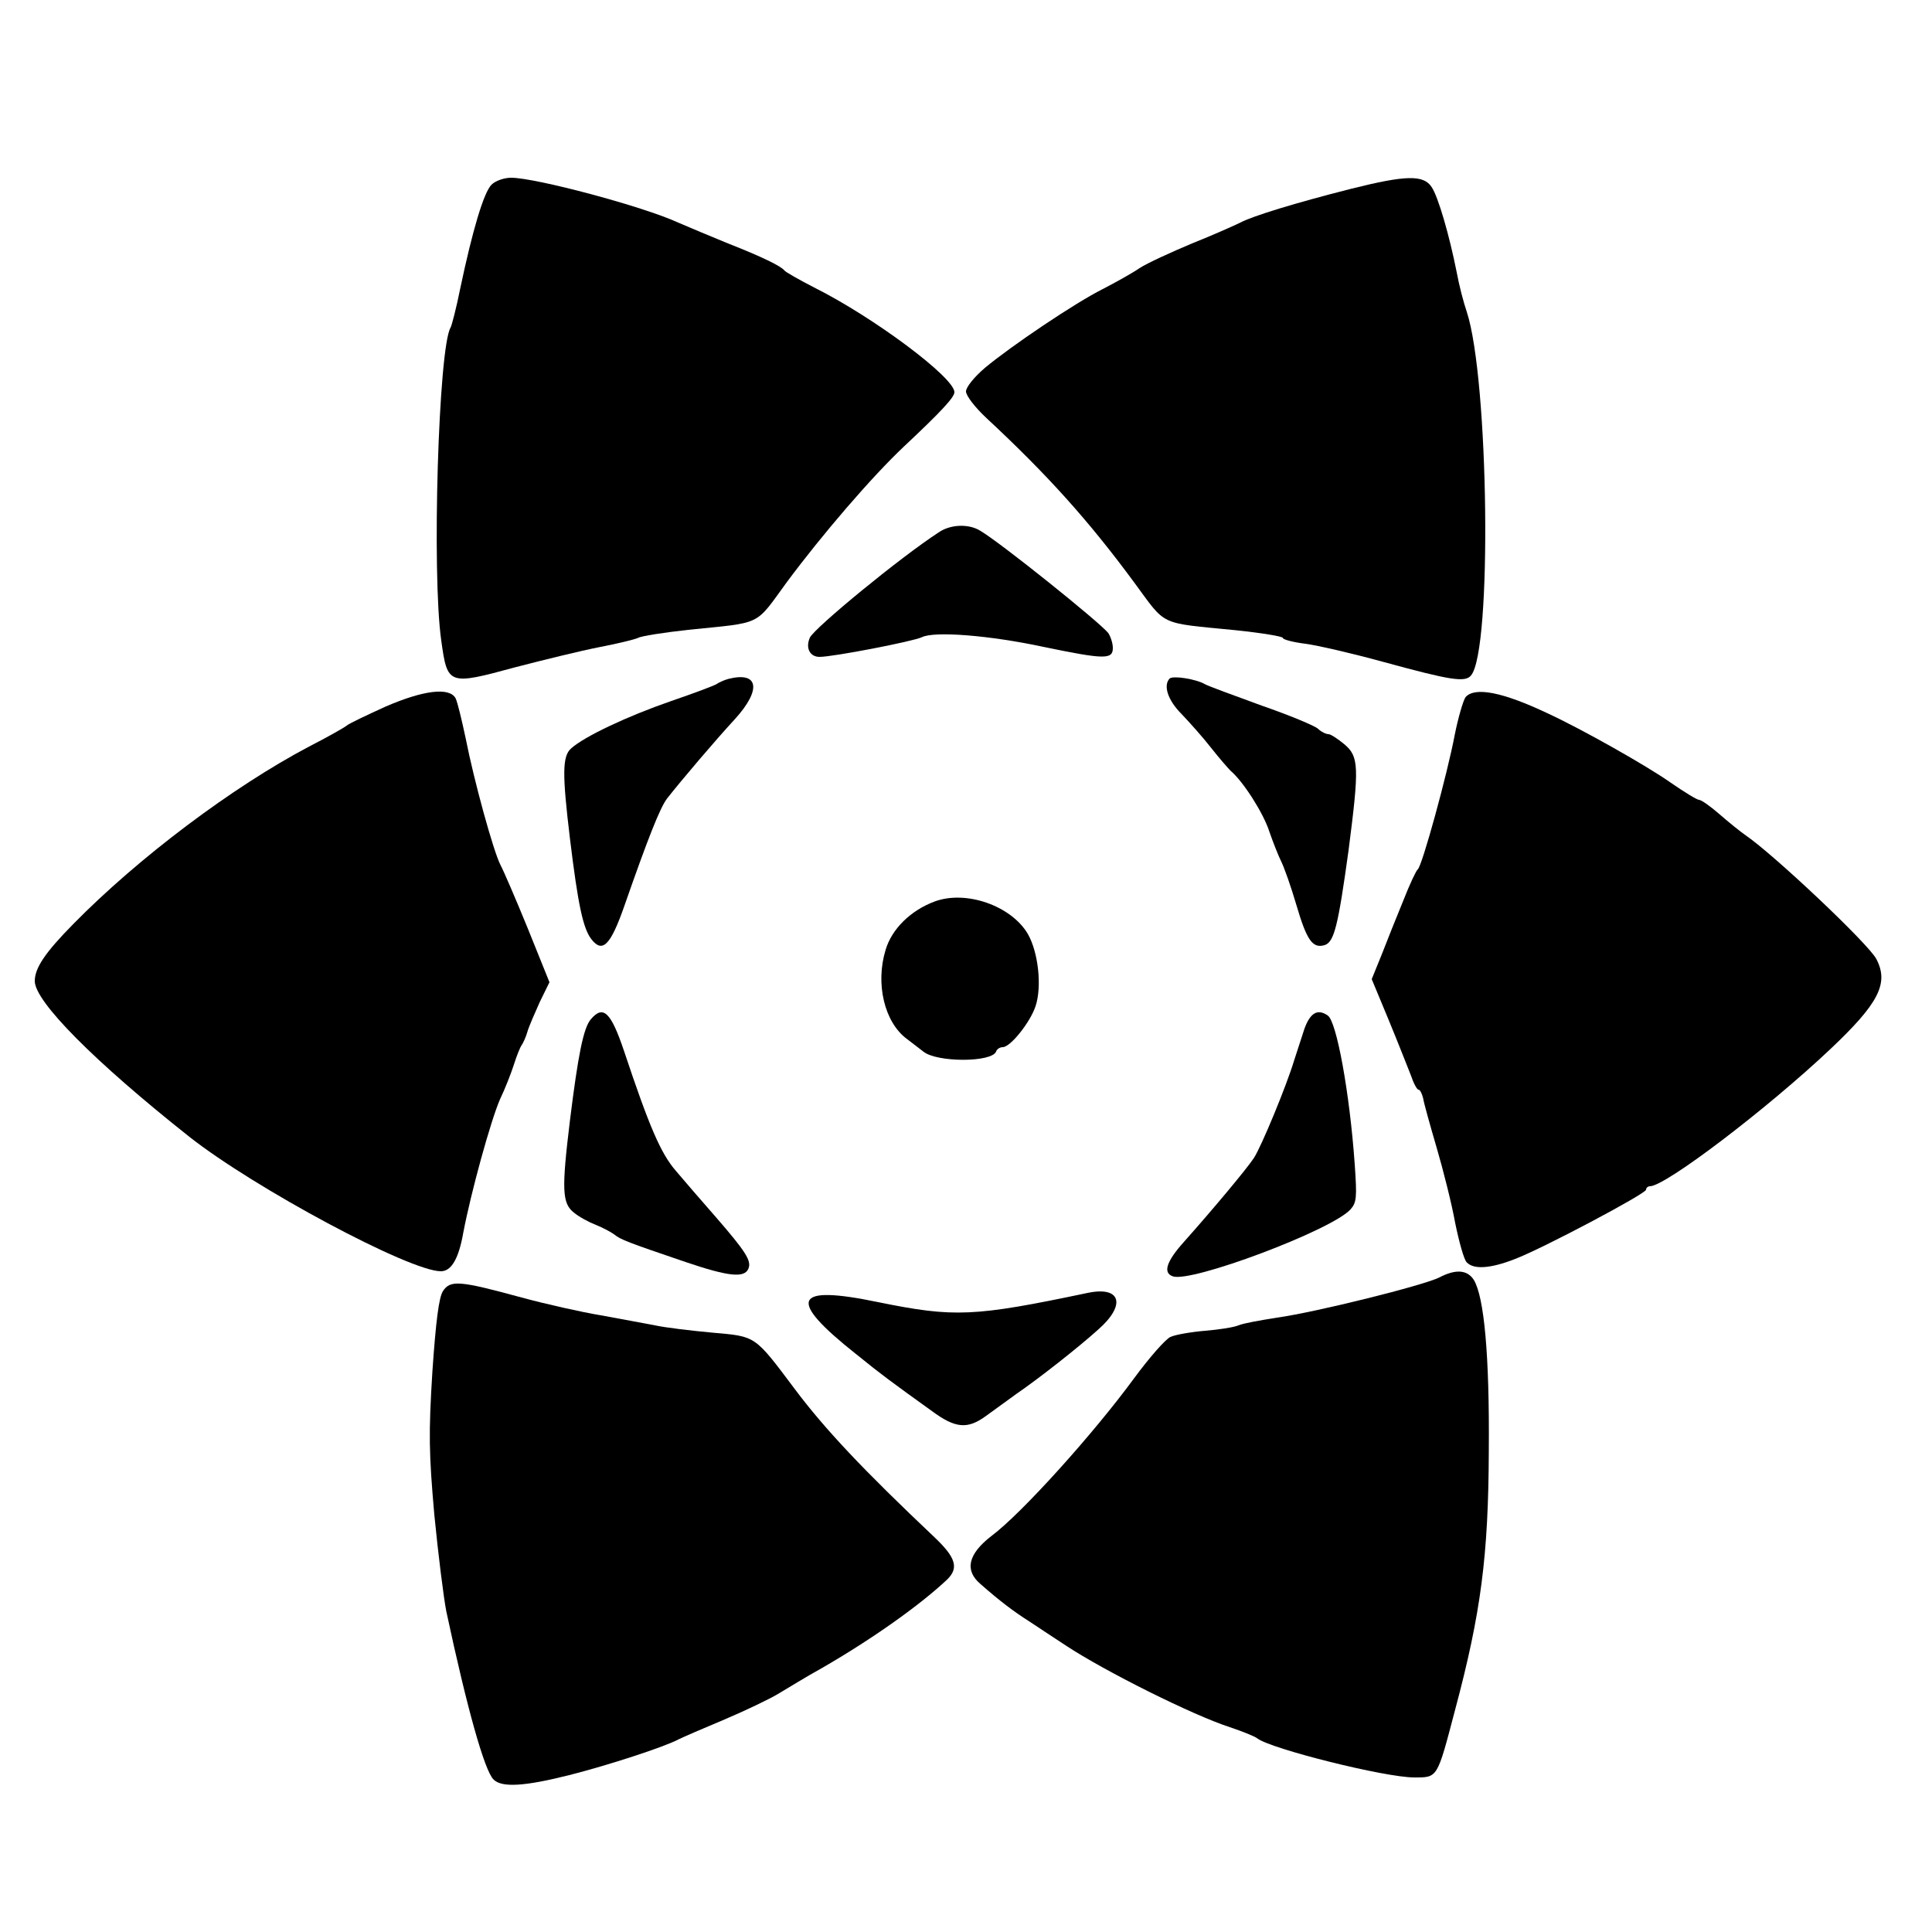
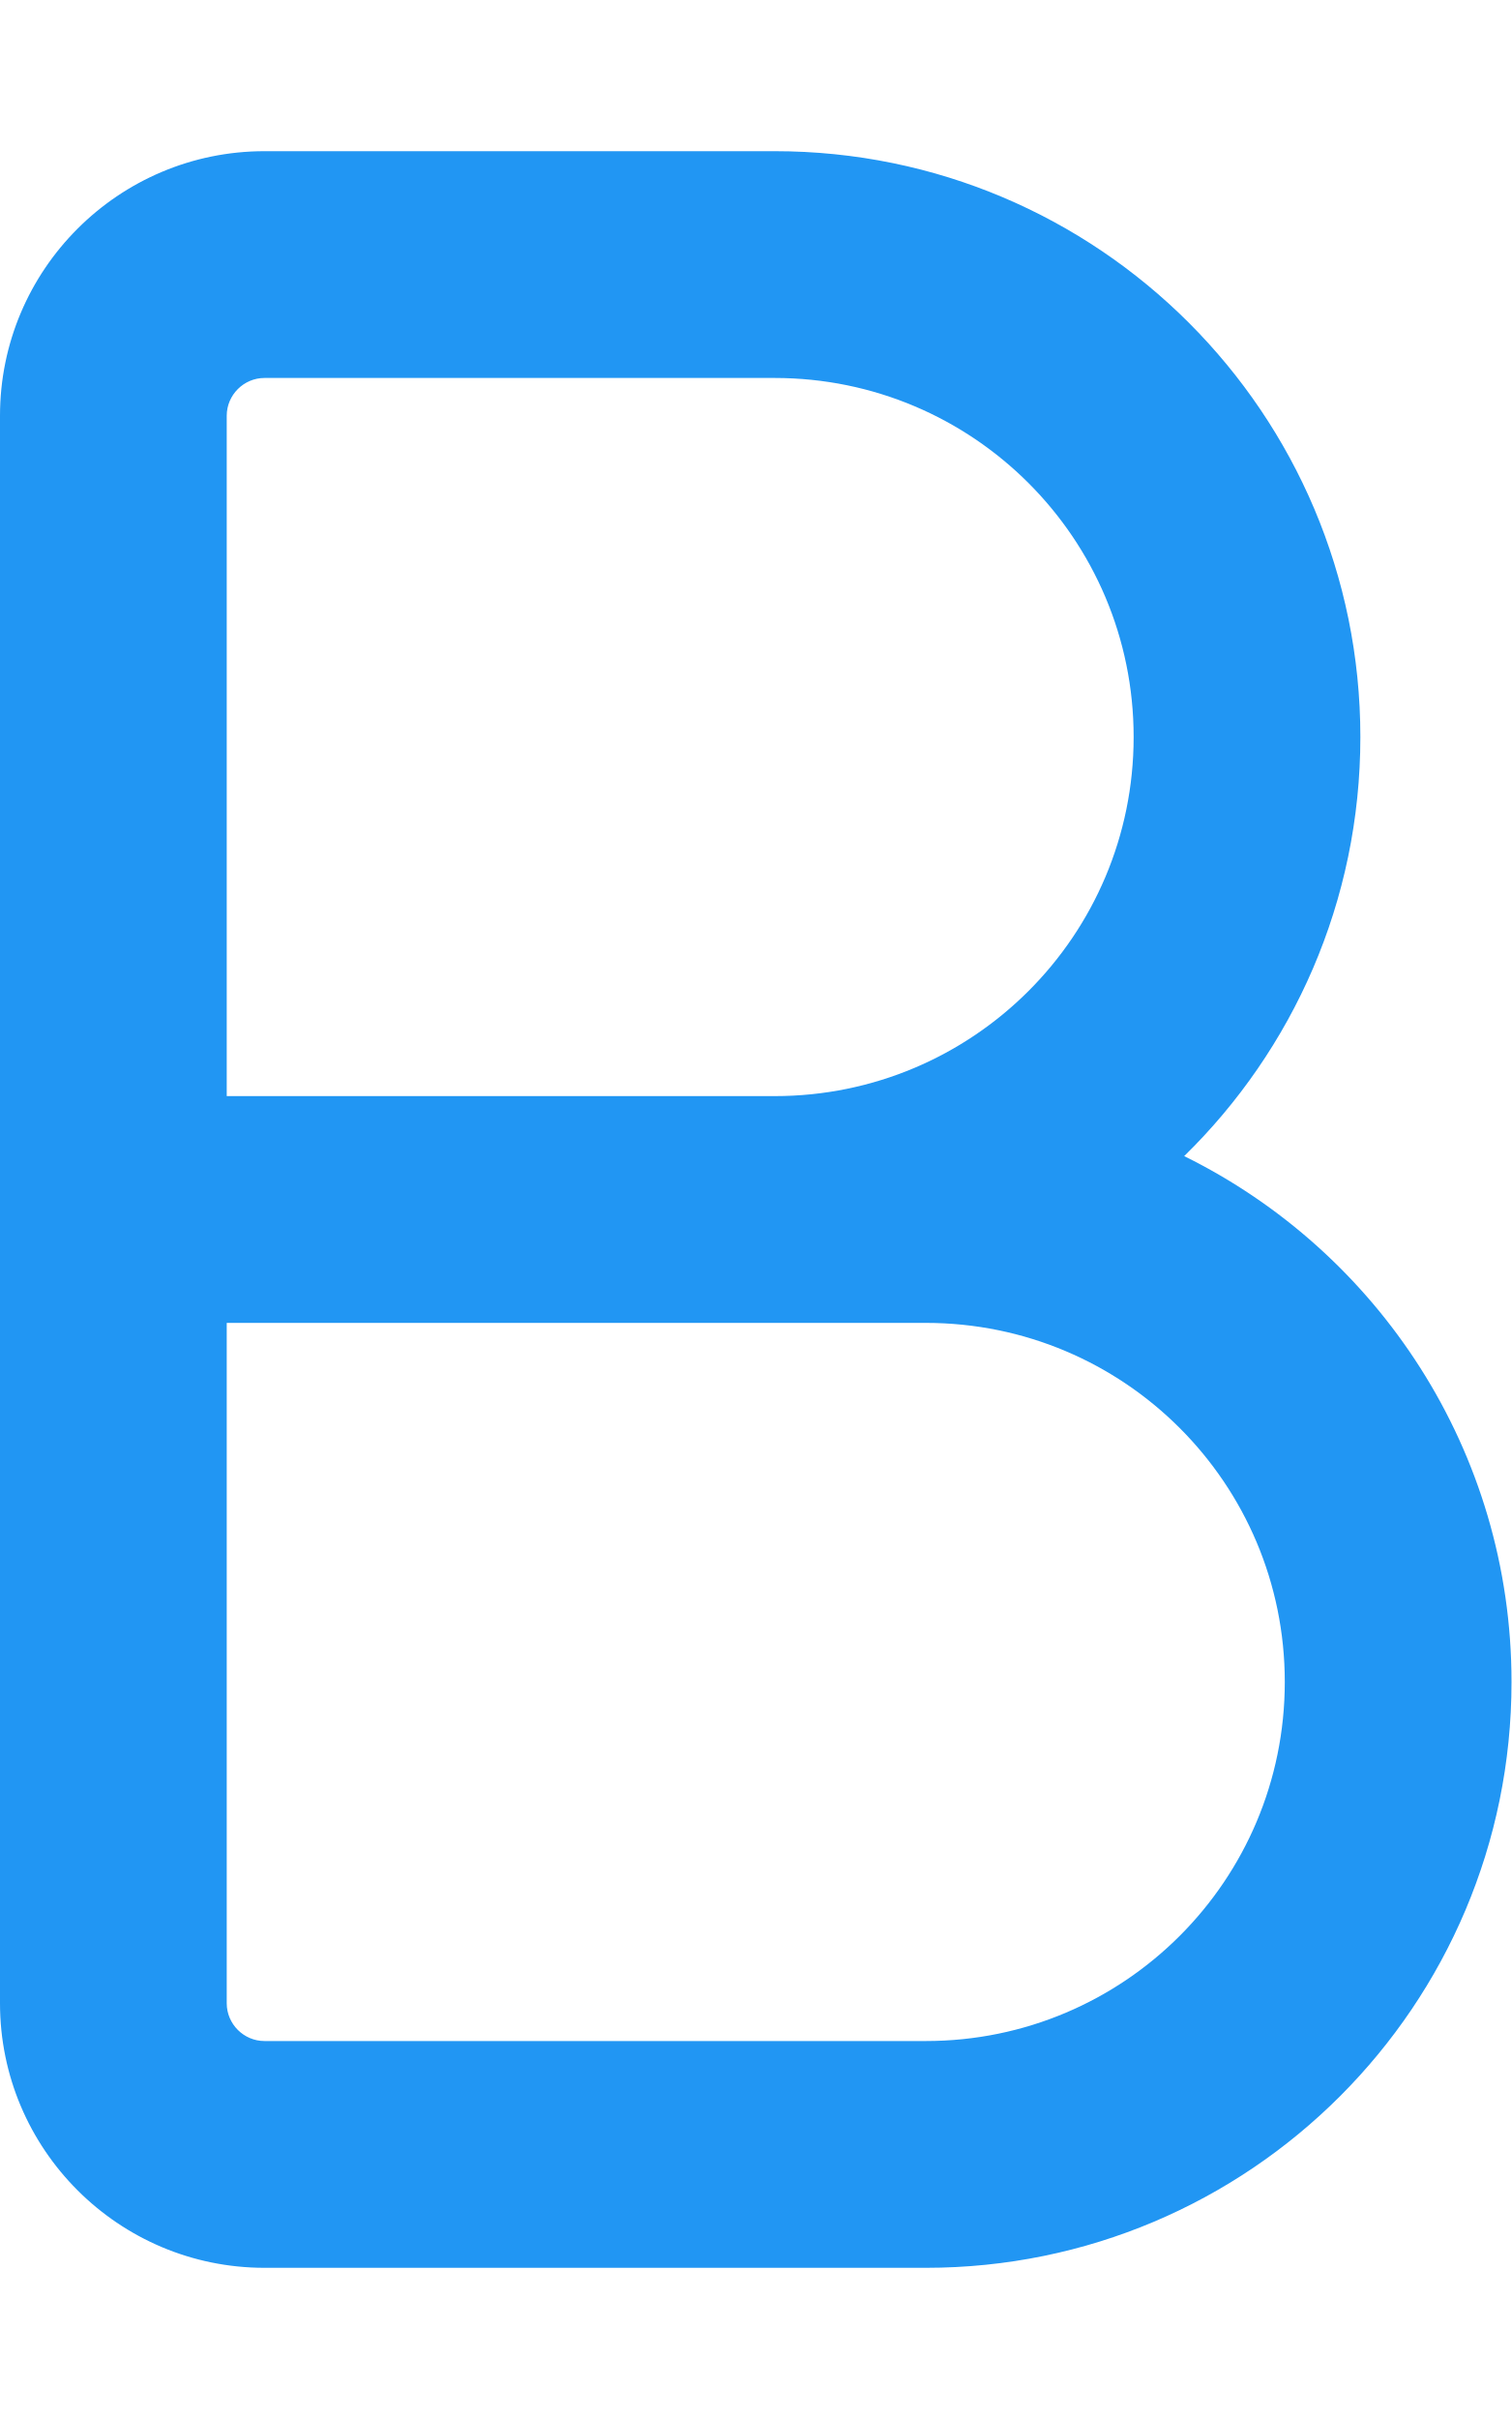
- <svg xmlns="http://www.w3.org/2000/svg" version="1.0" width="500pt" height="500pt" viewBox="0 0 500 500" preserveAspectRatio="xMidYMid meet">
-   <g transform="translate(0,500) scale(0.1,-0.1)" fill="currentColor" stroke="none">
-     <path d="M1272 4522 c-20 -20 -49 -117 -81 -269 -10 -50 -22 -96 -25 -101 -31 -51 -49 -635 -24 -810 16 -115 18 -116 191 -69 73 19 171 43 217 52 47 9 92 20 101 24 8 5 67 14 130 21 194 20 171 8 255 123 92 124 221 274 304 352 97 91 130 127 130 140 0 38 -209 194 -363 271 -39 20 -74 40 -77 44 -8 11 -59 36 -146 70 -44 18 -101 42 -129 54 -91 42 -369 116 -432 116 -19 0 -41 -8 -51 -18z" />
-     <path d="M3495 4511 c-142 -36 -253 -70 -285 -87 -14 -7 -70 -32 -125 -54 -55 -23 -116 -51 -136 -64 -19 -13 -62 -37 -95 -54 -72 -36 -238 -148 -305 -204 -28 -24 -49 -50 -49 -61 0 -11 23 -41 53 -69 158 -147 264 -265 382 -425 85 -115 61 -104 263 -124 67 -7 122 -16 122 -20 0 -4 26 -11 58 -15 31 -4 122 -25 202 -47 172 -47 212 -54 227 -35 55 65 46 767 -11 941 -8 23 -20 69 -26 102 -19 96 -48 196 -65 221 -21 32 -67 31 -210 -5z" />
-     <path d="M2429 3622 c-100 -65 -320 -246 -333 -272 -12 -27 0 -50 25 -50 35 0 242 40 265 51 32 16 174 5 314 -25 159 -33 180 -33 180 -3 0 13 -6 30 -12 39 -25 30 -279 234 -332 265 -30 18 -77 16 -107 -5z" />
-     <path d="M1885 3243 c-11 -3 -24 -9 -30 -13 -5 -4 -59 -24 -120 -45 -110 -38 -223 -91 -257 -122 -23 -20 -23 -67 -3 -233 21 -173 34 -232 55 -260 29 -38 50 -17 86 86 61 175 92 253 110 277 36 46 126 152 176 206 69 76 62 124 -17 104z" />
-     <path d="M3027 3244 c-17 -18 -5 -56 31 -92 20 -21 55 -60 76 -87 22 -28 45 -54 51 -60 33 -28 85 -110 100 -157 10 -29 24 -64 31 -78 7 -14 25 -64 39 -112 27 -92 42 -113 73 -104 25 8 35 50 62 245 28 217 27 243 -11 275 -17 14 -35 26 -41 26 -6 0 -19 6 -27 14 -9 8 -74 35 -146 60 -71 26 -137 50 -146 55 -24 14 -83 23 -92 15z" />
-     <path d="M997 3171 c-48 -22 -93 -43 -100 -49 -6 -5 -50 -30 -97 -54 -199 -105 -442 -288 -610 -459 -73 -74 -100 -114 -100 -148 0 -53 154 -208 400 -403 169 -133 570 -348 651 -348 27 0 46 32 58 100 20 105 71 290 95 345 13 27 29 68 36 90 7 22 16 45 20 50 4 6 11 21 15 35 4 14 19 48 32 77 l25 51 -56 139 c-31 76 -63 150 -71 165 -18 35 -68 216 -90 328 -10 47 -21 93 -26 103 -16 29 -83 21 -182 -22z" />
-     <path d="M3793 3196 c-6 -8 -19 -52 -28 -97 -19 -101 -85 -342 -96 -349 -4 -3 -21 -39 -37 -80 -17 -41 -42 -104 -56 -140 l-26 -64 44 -106 c24 -58 49 -122 57 -142 7 -21 16 -38 20 -38 4 0 9 -10 12 -22 2 -13 18 -70 35 -128 17 -58 39 -145 48 -195 10 -49 23 -96 30 -102 18 -19 61 -16 123 8 72 27 341 170 341 180 0 5 5 9 10 9 40 0 303 200 467 355 125 118 152 170 119 233 -20 39 -266 271 -338 320 -13 9 -43 33 -67 54 -24 21 -48 38 -54 38 -5 0 -38 20 -74 45 -61 43 -229 138 -318 179 -116 55 -188 69 -212 42z" />
-     <path d="M2419 2667 c-62 -23 -111 -71 -127 -125 -27 -88 -3 -187 54 -230 16 -12 35 -27 43 -33 34 -29 179 -29 189 0 2 6 10 11 17 11 20 0 71 64 85 106 17 51 7 140 -20 187 -43 73 -160 114 -241 84z" />
-     <path d="M1529 2362 c-19 -22 -33 -92 -54 -262 -22 -180 -20 -214 10 -238 13 -11 39 -25 57 -32 18 -7 40 -19 48 -25 16 -13 34 -20 184 -71 112 -38 153 -42 163 -17 8 20 -6 43 -86 135 -35 40 -81 93 -102 118 -39 45 -69 115 -134 310 -34 101 -54 120 -86 82z" />
-     <path d="M3376 2338 c-8 -24 -20 -61 -27 -83 -20 -66 -84 -221 -104 -252 -20 -30 -108 -135 -181 -217 -45 -50 -55 -80 -29 -89 46 -18 411 119 460 173 16 18 17 31 11 117 -13 184 -47 371 -70 385 -26 18 -45 7 -60 -34z" />
-     <path d="M3725 1694 c-39 -20 -319 -90 -420 -104 -44 -7 -89 -15 -100 -20 -11 -5 -50 -11 -86 -14 -36 -3 -77 -10 -90 -16 -13 -6 -55 -54 -94 -107 -104 -142 -290 -349 -369 -408 -61 -47 -70 -89 -29 -124 51 -45 87 -72 128 -98 22 -15 64 -42 94 -62 100 -66 328 -180 424 -211 33 -11 65 -24 71 -29 35 -27 330 -101 406 -101 61 0 59 -3 105 172 68 254 87 402 88 673 2 248 -12 399 -39 443 -17 26 -47 28 -89 6z" />
-     <path d="M1146 1658 c-10 -16 -18 -76 -27 -208 -10 -160 -9 -211 5 -370 10 -102 24 -214 31 -250 54 -253 99 -412 122 -435 21 -22 81 -18 196 11 99 25 247 73 284 93 10 5 63 28 118 51 54 23 117 53 140 67 22 13 72 44 112 66 130 75 254 163 324 229 31 30 23 57 -33 110 -184 174 -283 279 -361 383 -105 140 -100 136 -212 146 -55 5 -122 13 -150 19 -27 5 -90 17 -140 26 -49 8 -142 29 -205 46 -161 44 -185 46 -204 16z" />
-     <path d="M2815 1654 c-295 -62 -345 -64 -542 -24 -221 46 -237 8 -58 -134 68 -55 90 -71 197 -148 61 -45 92 -47 139 -13 19 14 55 40 80 58 57 39 160 120 211 166 73 64 59 113 -27 95z" />
-   </g>
+ <svg xmlns="http://www.w3.org/2000/svg" viewBox="0 0 320 512">
+   <path fill="#2196f3" d="M56 32C25.1 32 0 57.1 0 88V256 424c0 30.9 25.1 56 56 56H196c68.5 0 124-55.5 124-124c0-48.9-28.3-91.1-69.3-111.3c23-22.5 37.3-53.9 37.3-88.7c0-68.5-55.5-124-124-124H56zM164 232H48V88c0-4.4 3.6-8 8-8H164c42 0 76 34 76 76s-34 76-76 76zM48 280H164h28 4c42 0 76 34 76 76s-34 76-76 76H56c-4.4 0-8-3.6-8-8V280z" />
</svg>
